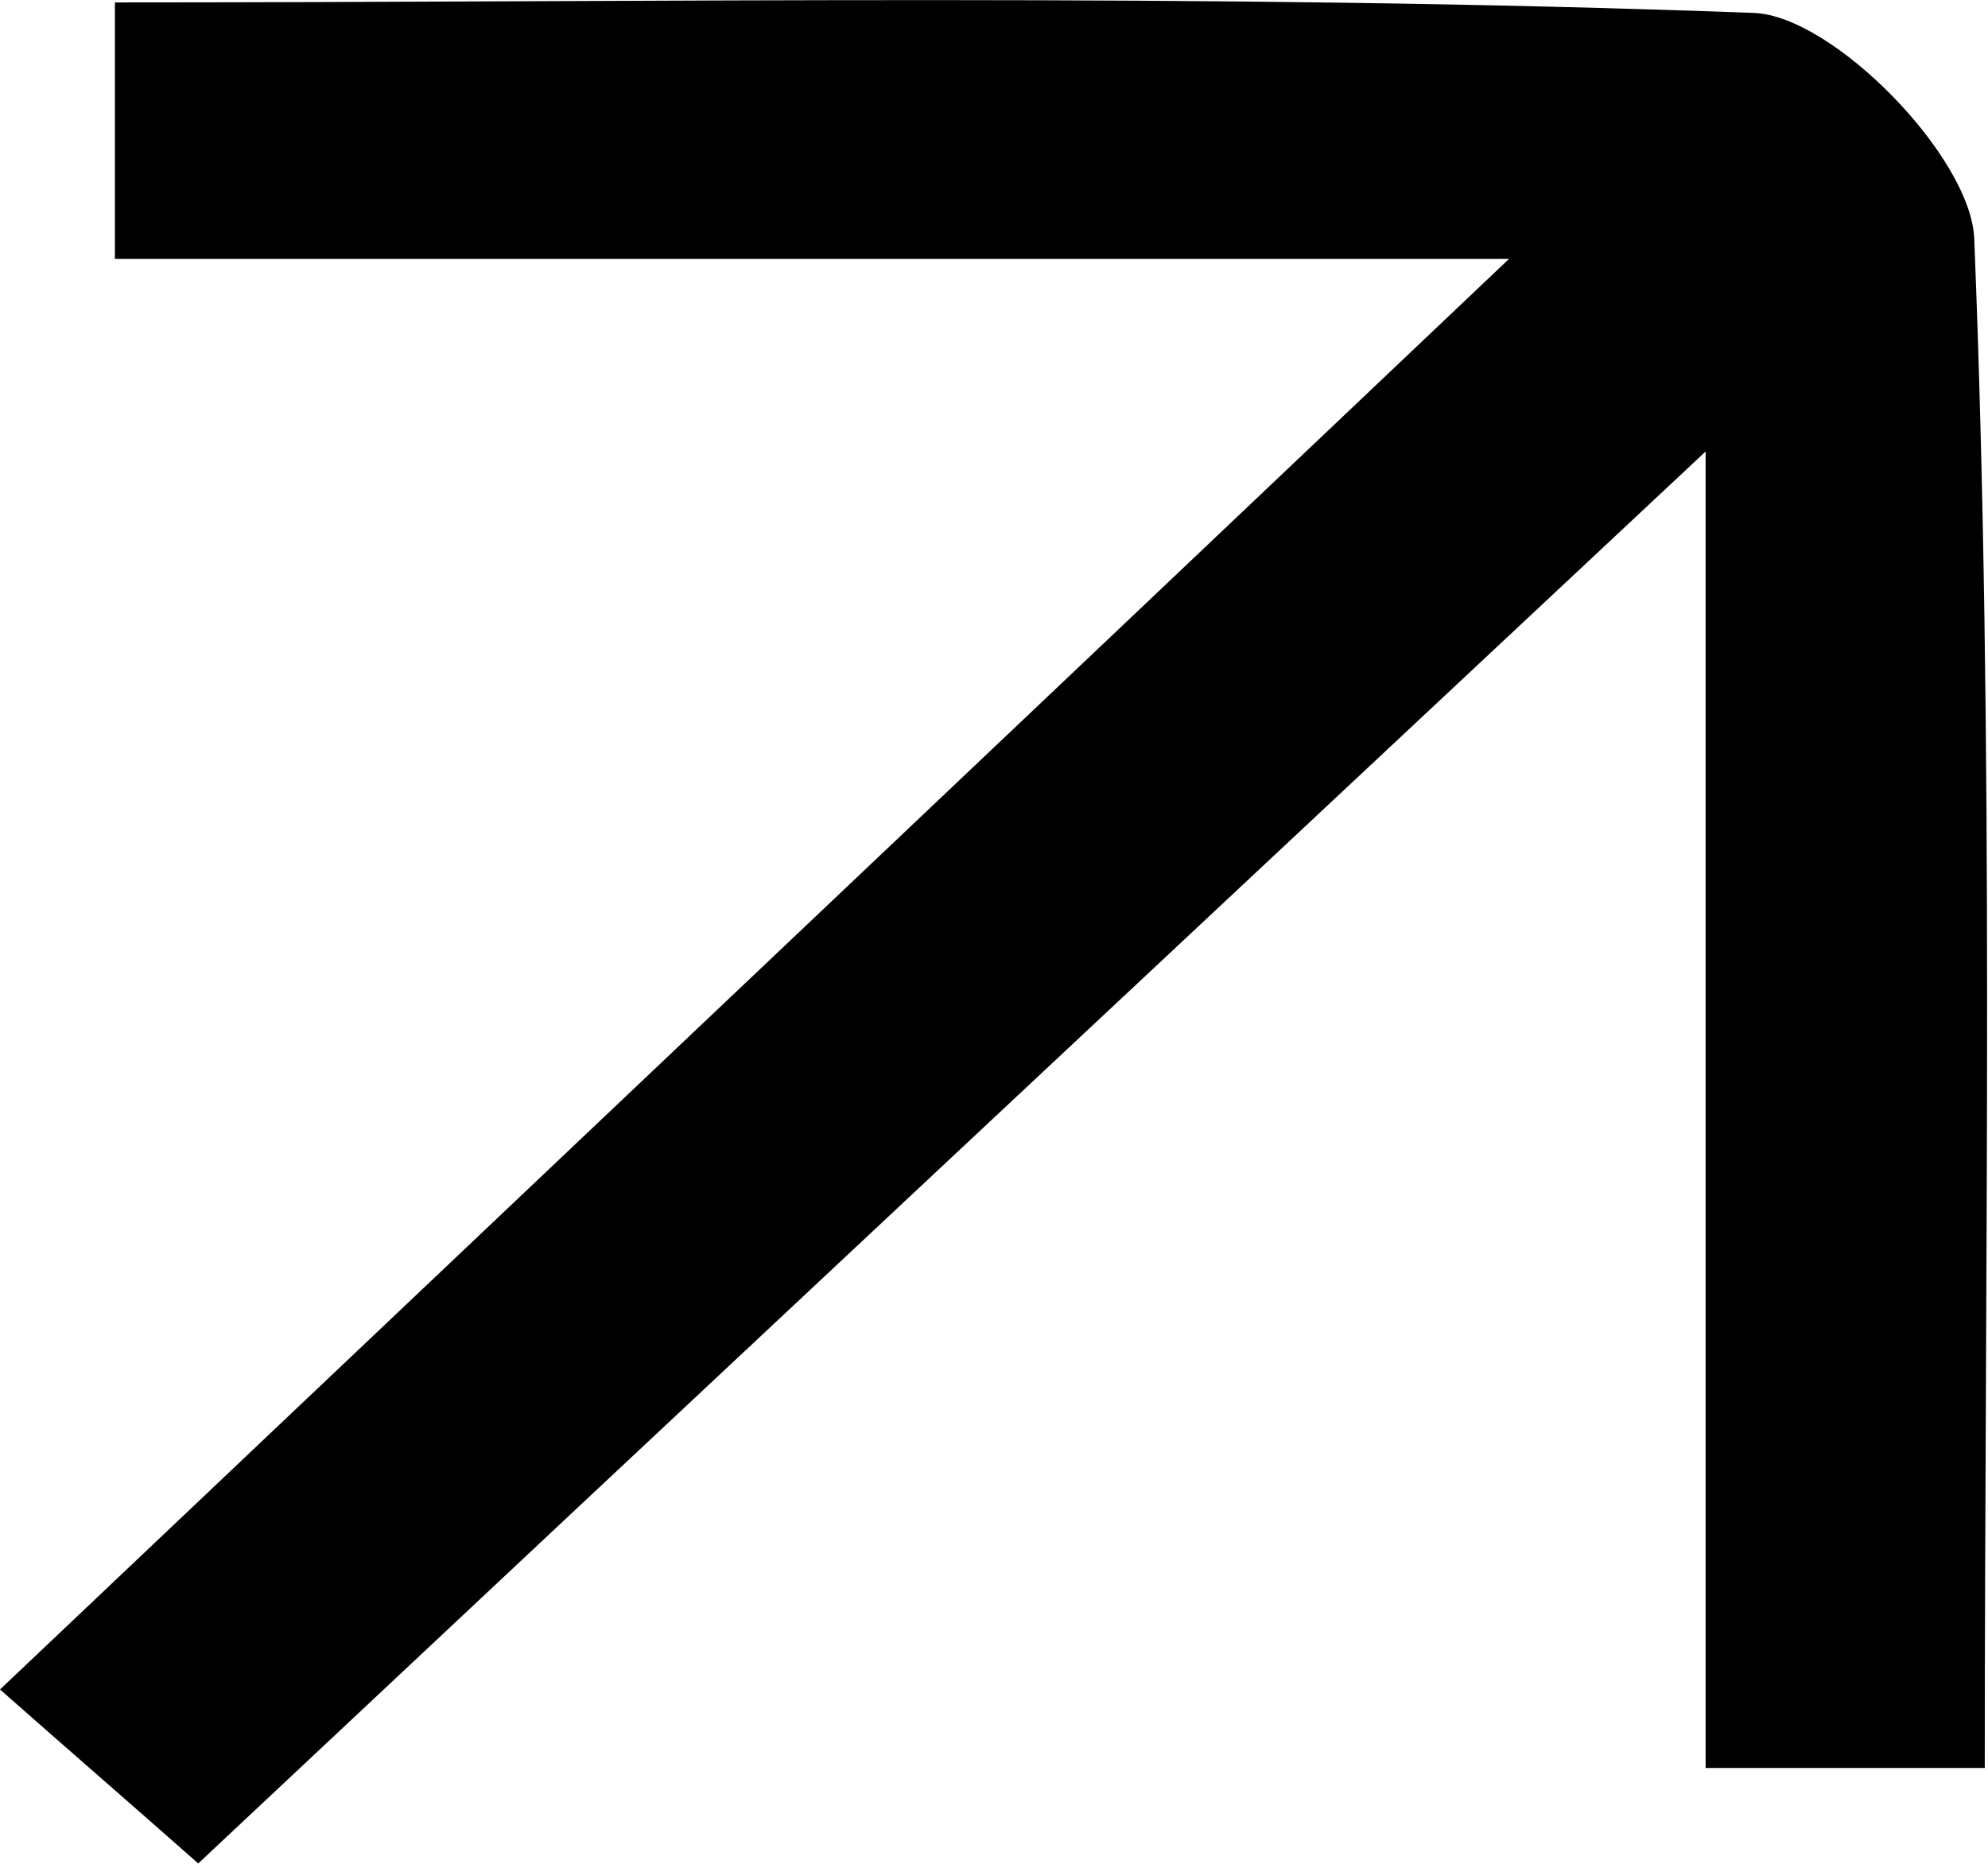
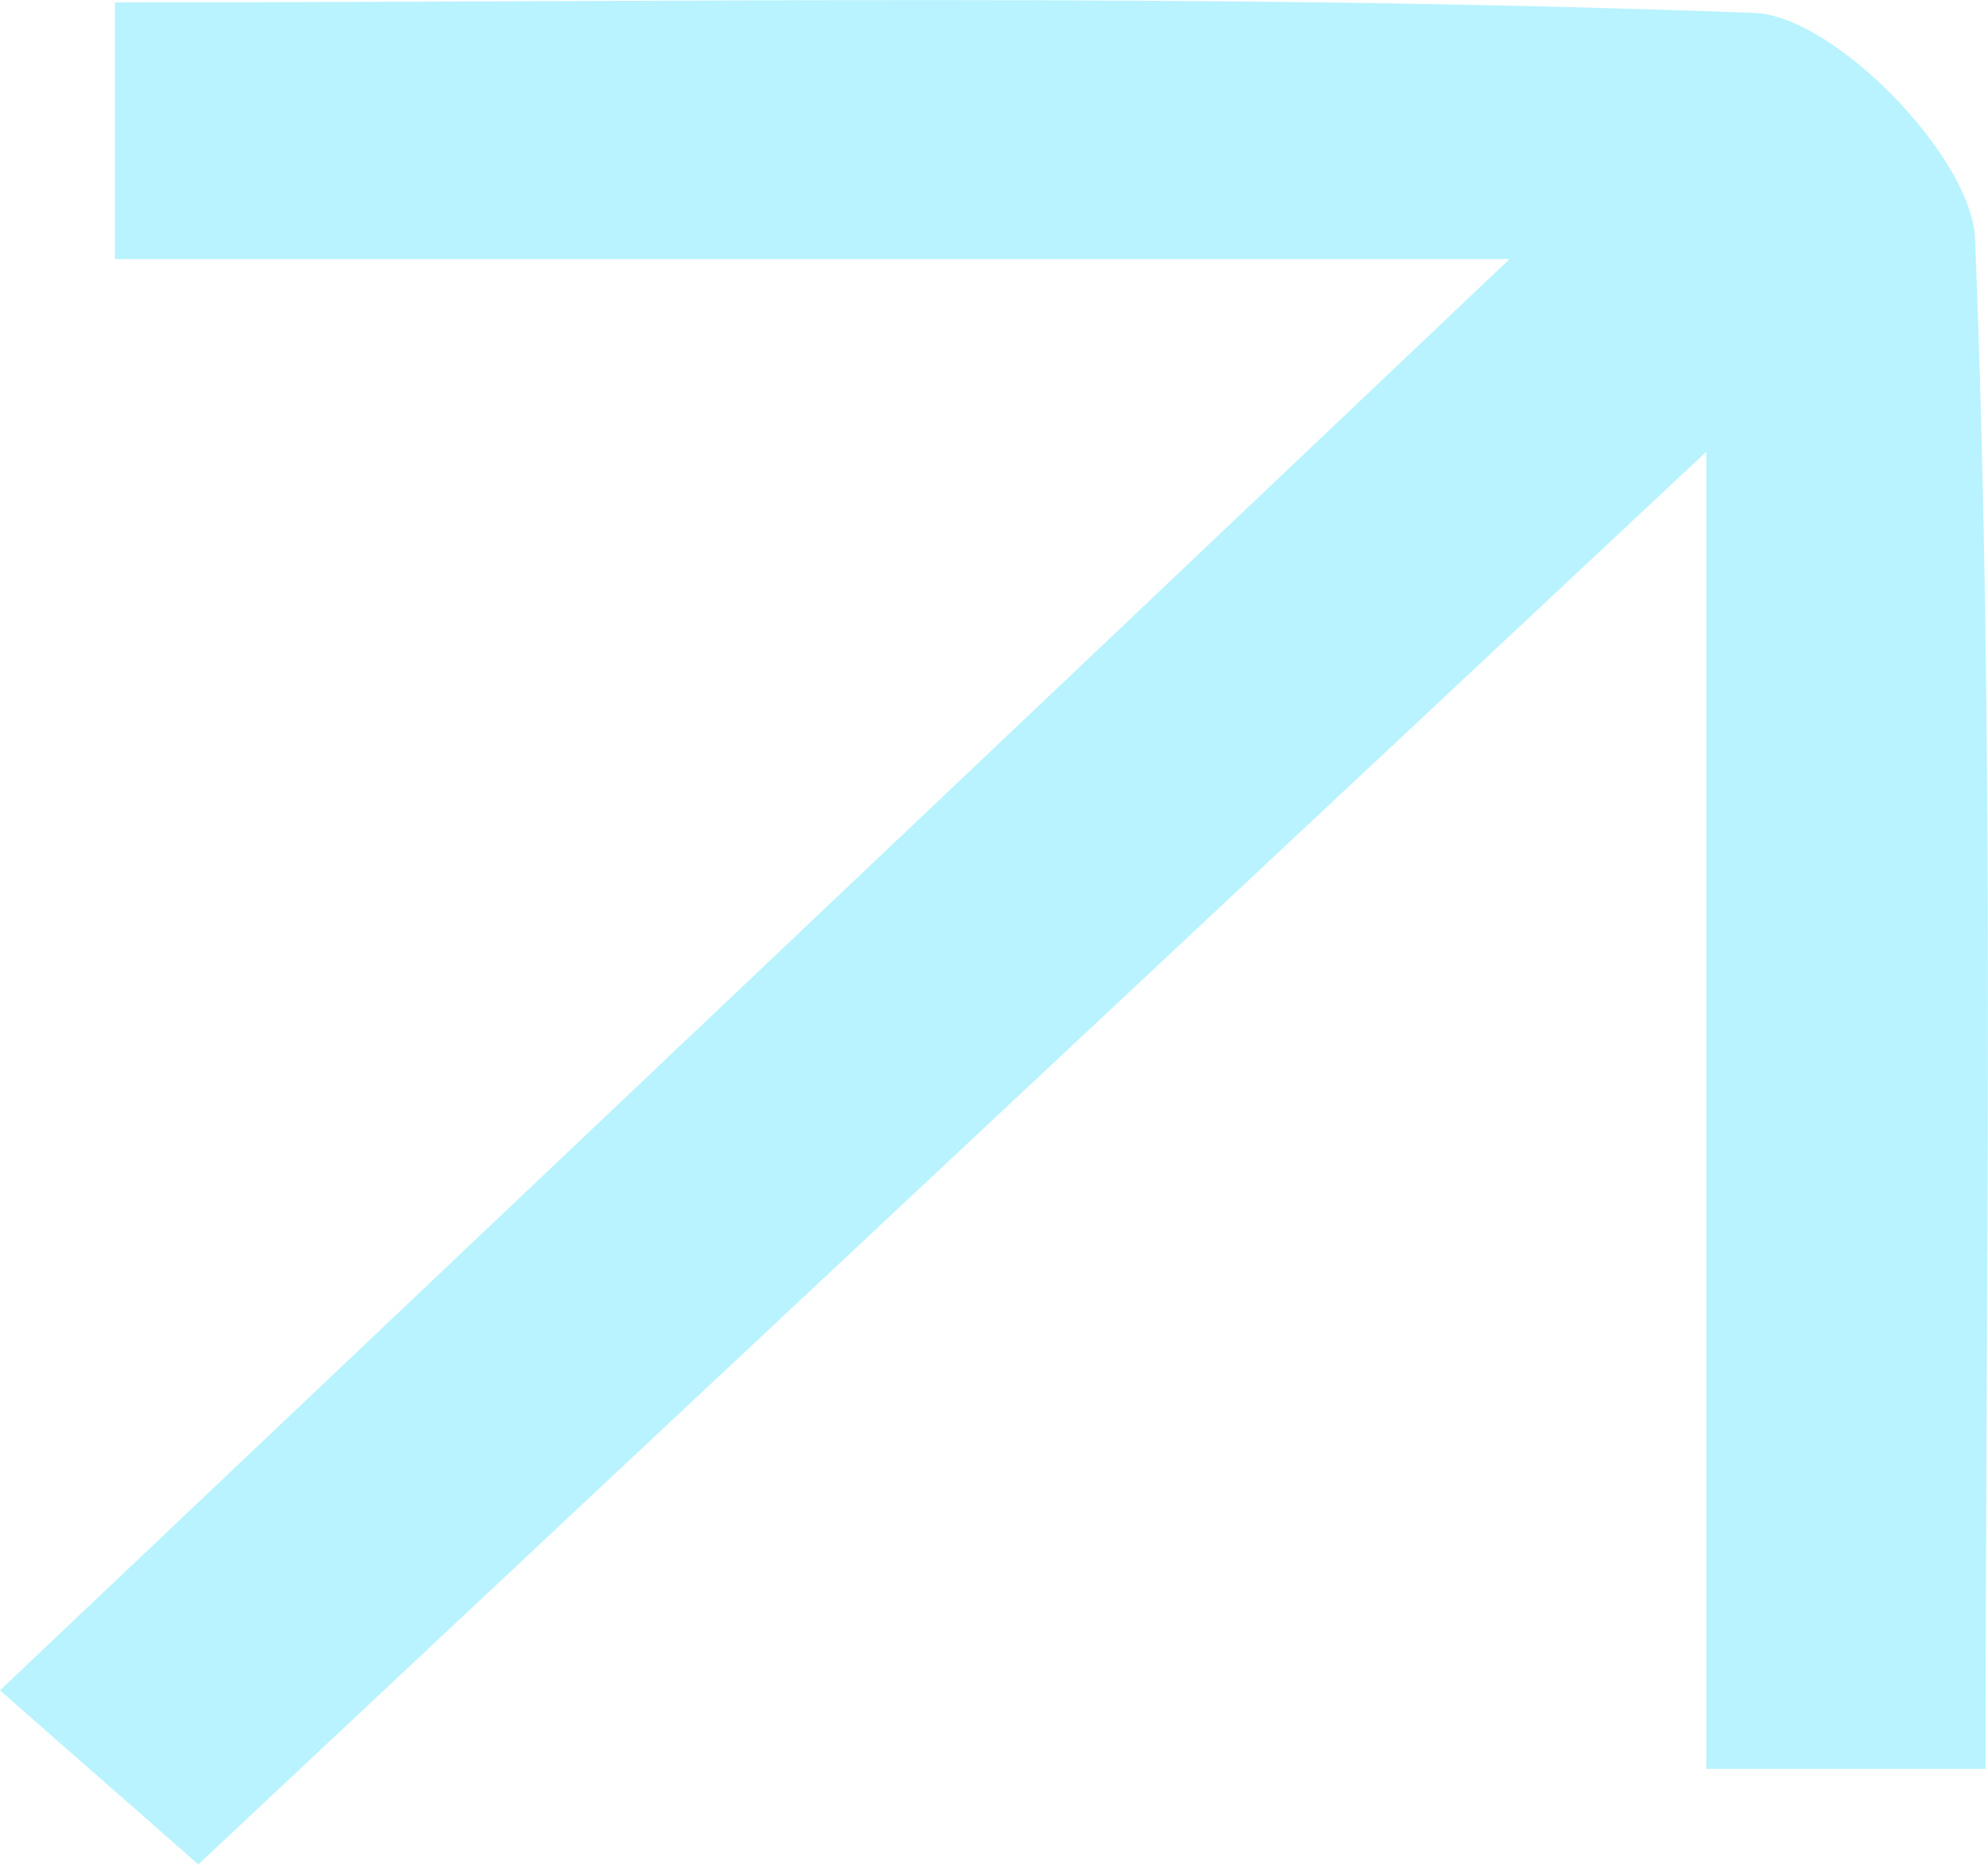
- <svg xmlns="http://www.w3.org/2000/svg" id="Layer_1" data-name="Layer 1" viewBox="0 0 24.57 23.03">
+ <svg xmlns="http://www.w3.org/2000/svg" id="Layer_2" data-name="Layer 2" viewBox="0 0 24.56 23.03">
  <defs>
    <style>
      .cls-1 {
+         fill: #b8f3ff;
        stroke-width: 0px;
      }
    </style>
  </defs>
-   <path class="cls-1" d="m2.45,23.03c-.86-.76-1.6-1.4-2.45-2.15C6.16,15.04,12.18,9.34,18.65,3.2H1.42V.03C8.24.03,14.97-.09,21.68.16c.98.04,2.68,1.78,2.72,2.79.25,6.23.13,12.48.13,18.9h-3.45V5.58c-6.46,6.05-12.44,11.64-18.63,17.45Z" />
+   <g id="Layer_1-2" data-name="Layer 1">
+     <path class="cls-1" d="M2.45,23.03c-.86-.76-1.6-1.4-2.45-2.15C6.16,15.04,12.18,9.34,18.65,3.2H1.42V.03C8.24.03,14.97-.09,21.68.16c.98.04,2.68,1.78,2.72,2.79.25,6.23.13,12.48.13,18.9h-3.45V5.58c-6.46,6.05-12.44,11.64-18.63,17.45Z" />
+   </g>
</svg>
